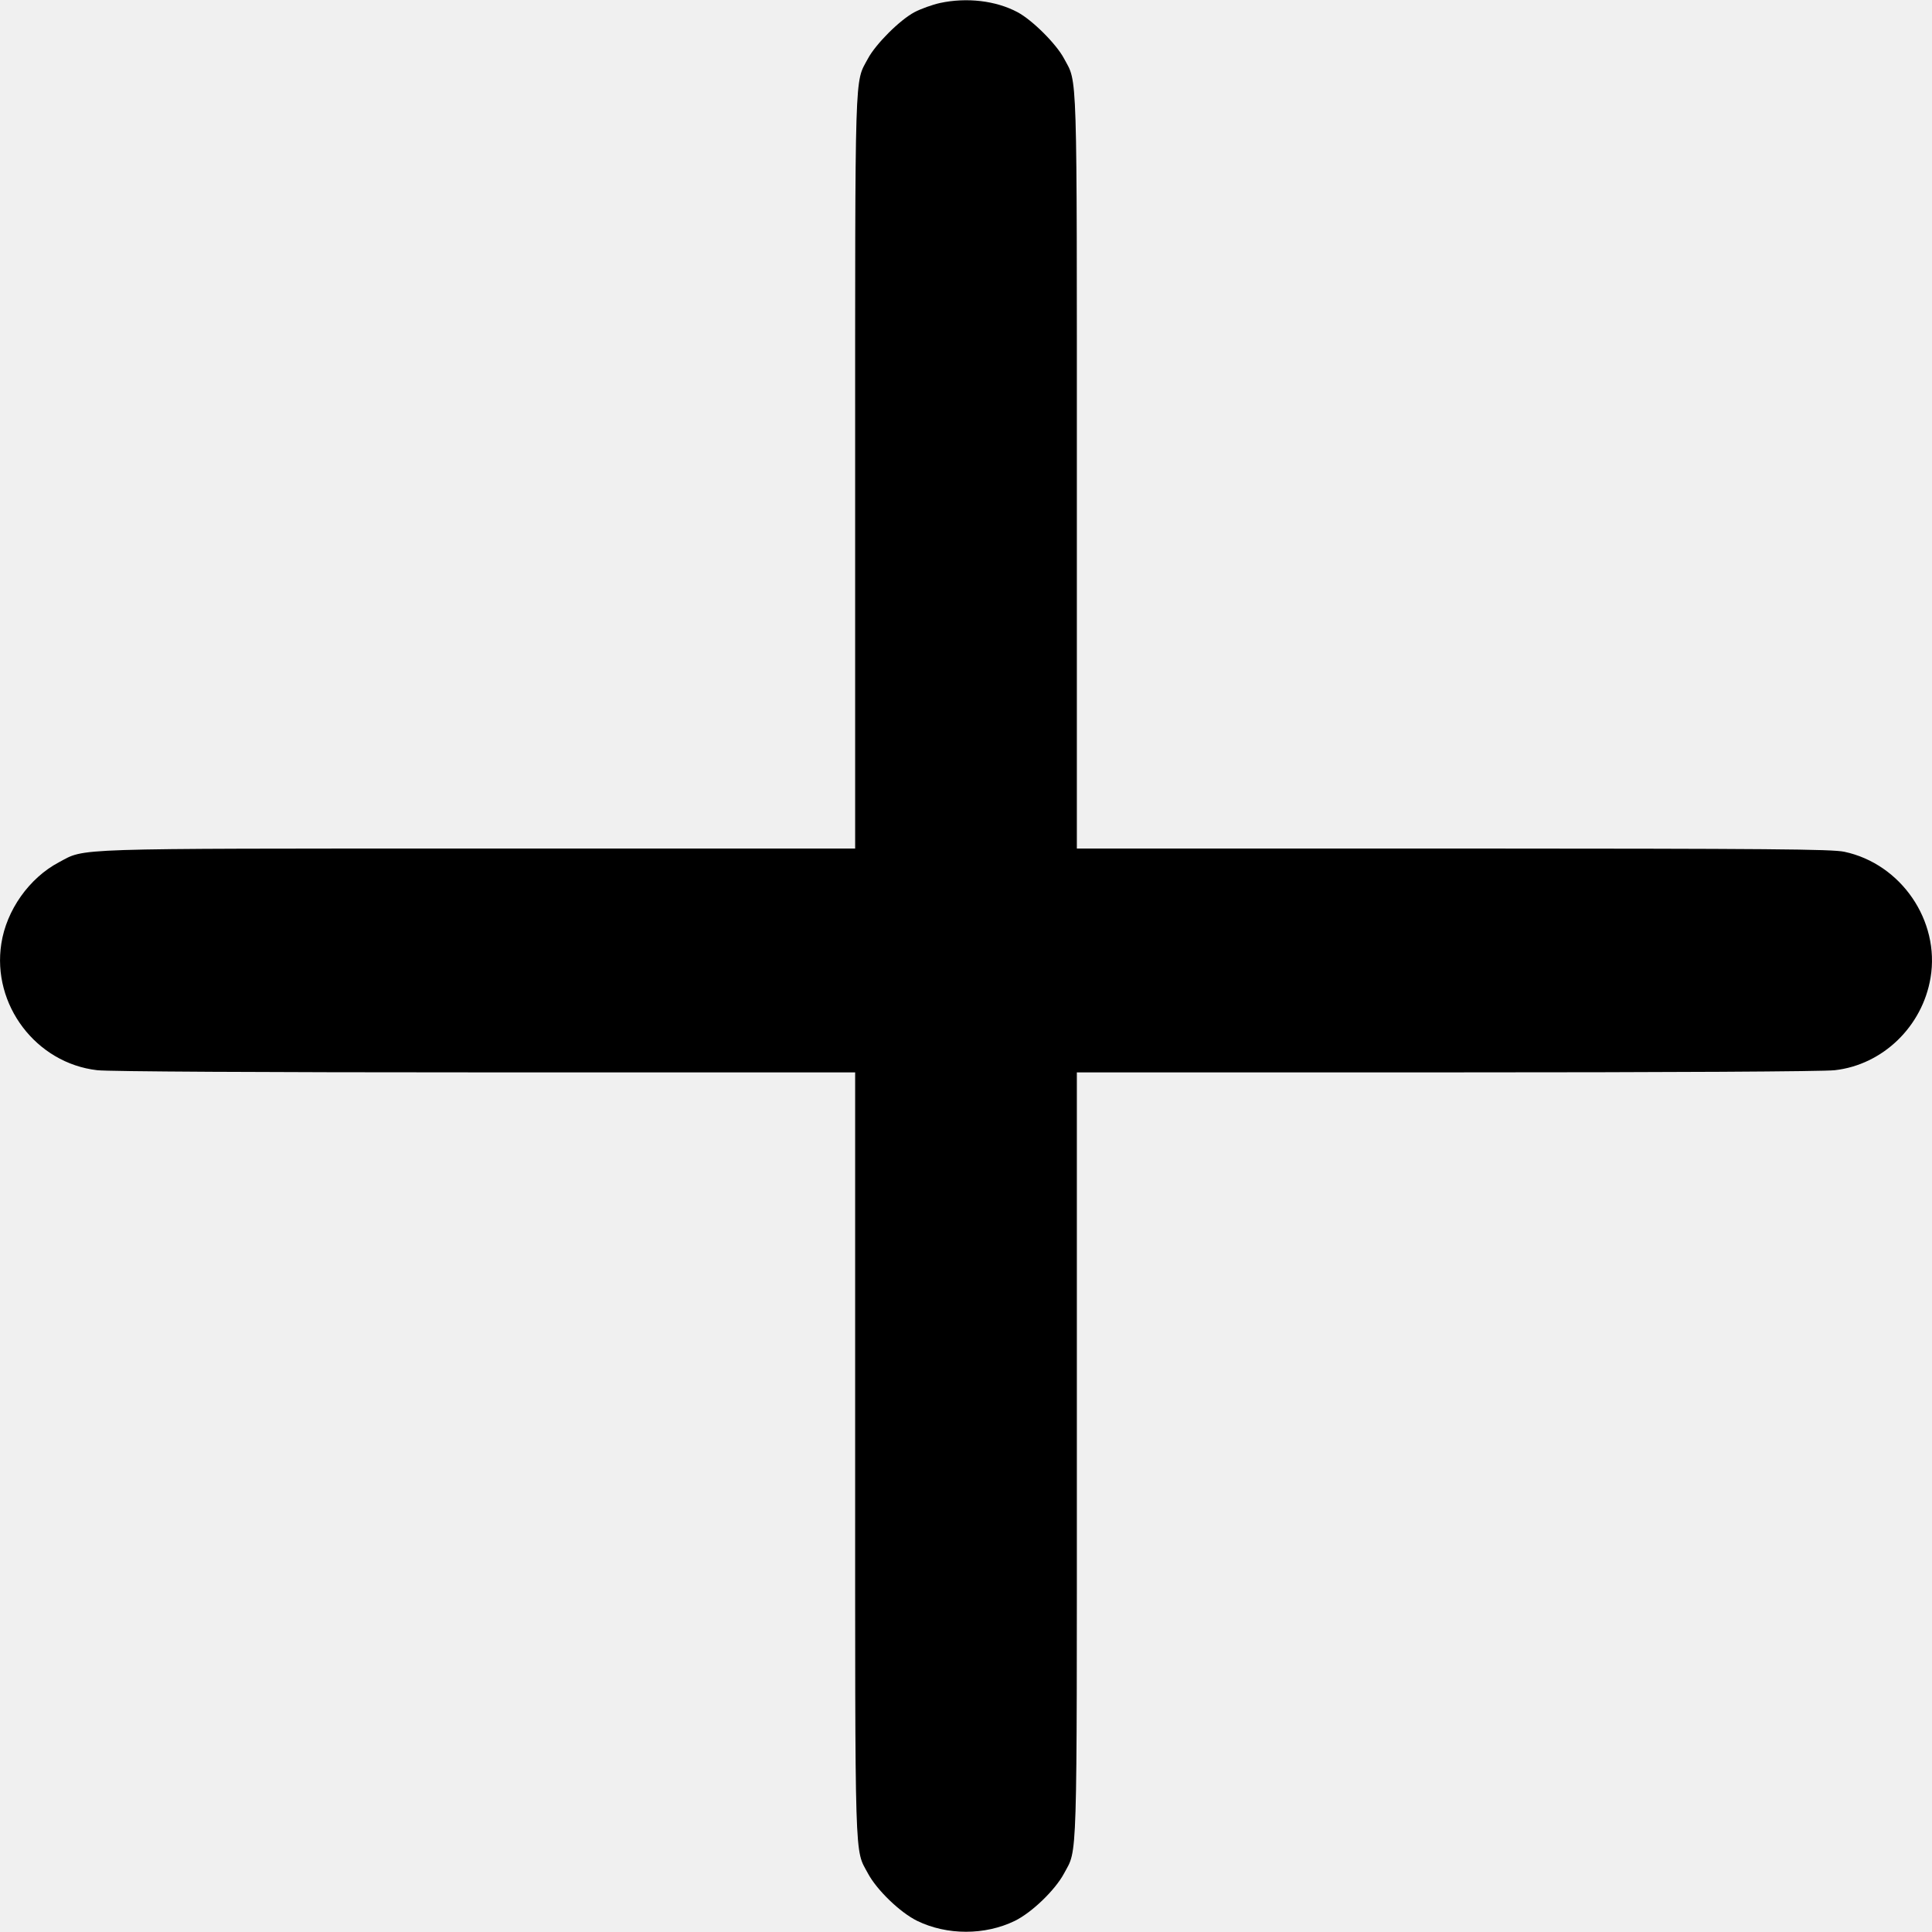
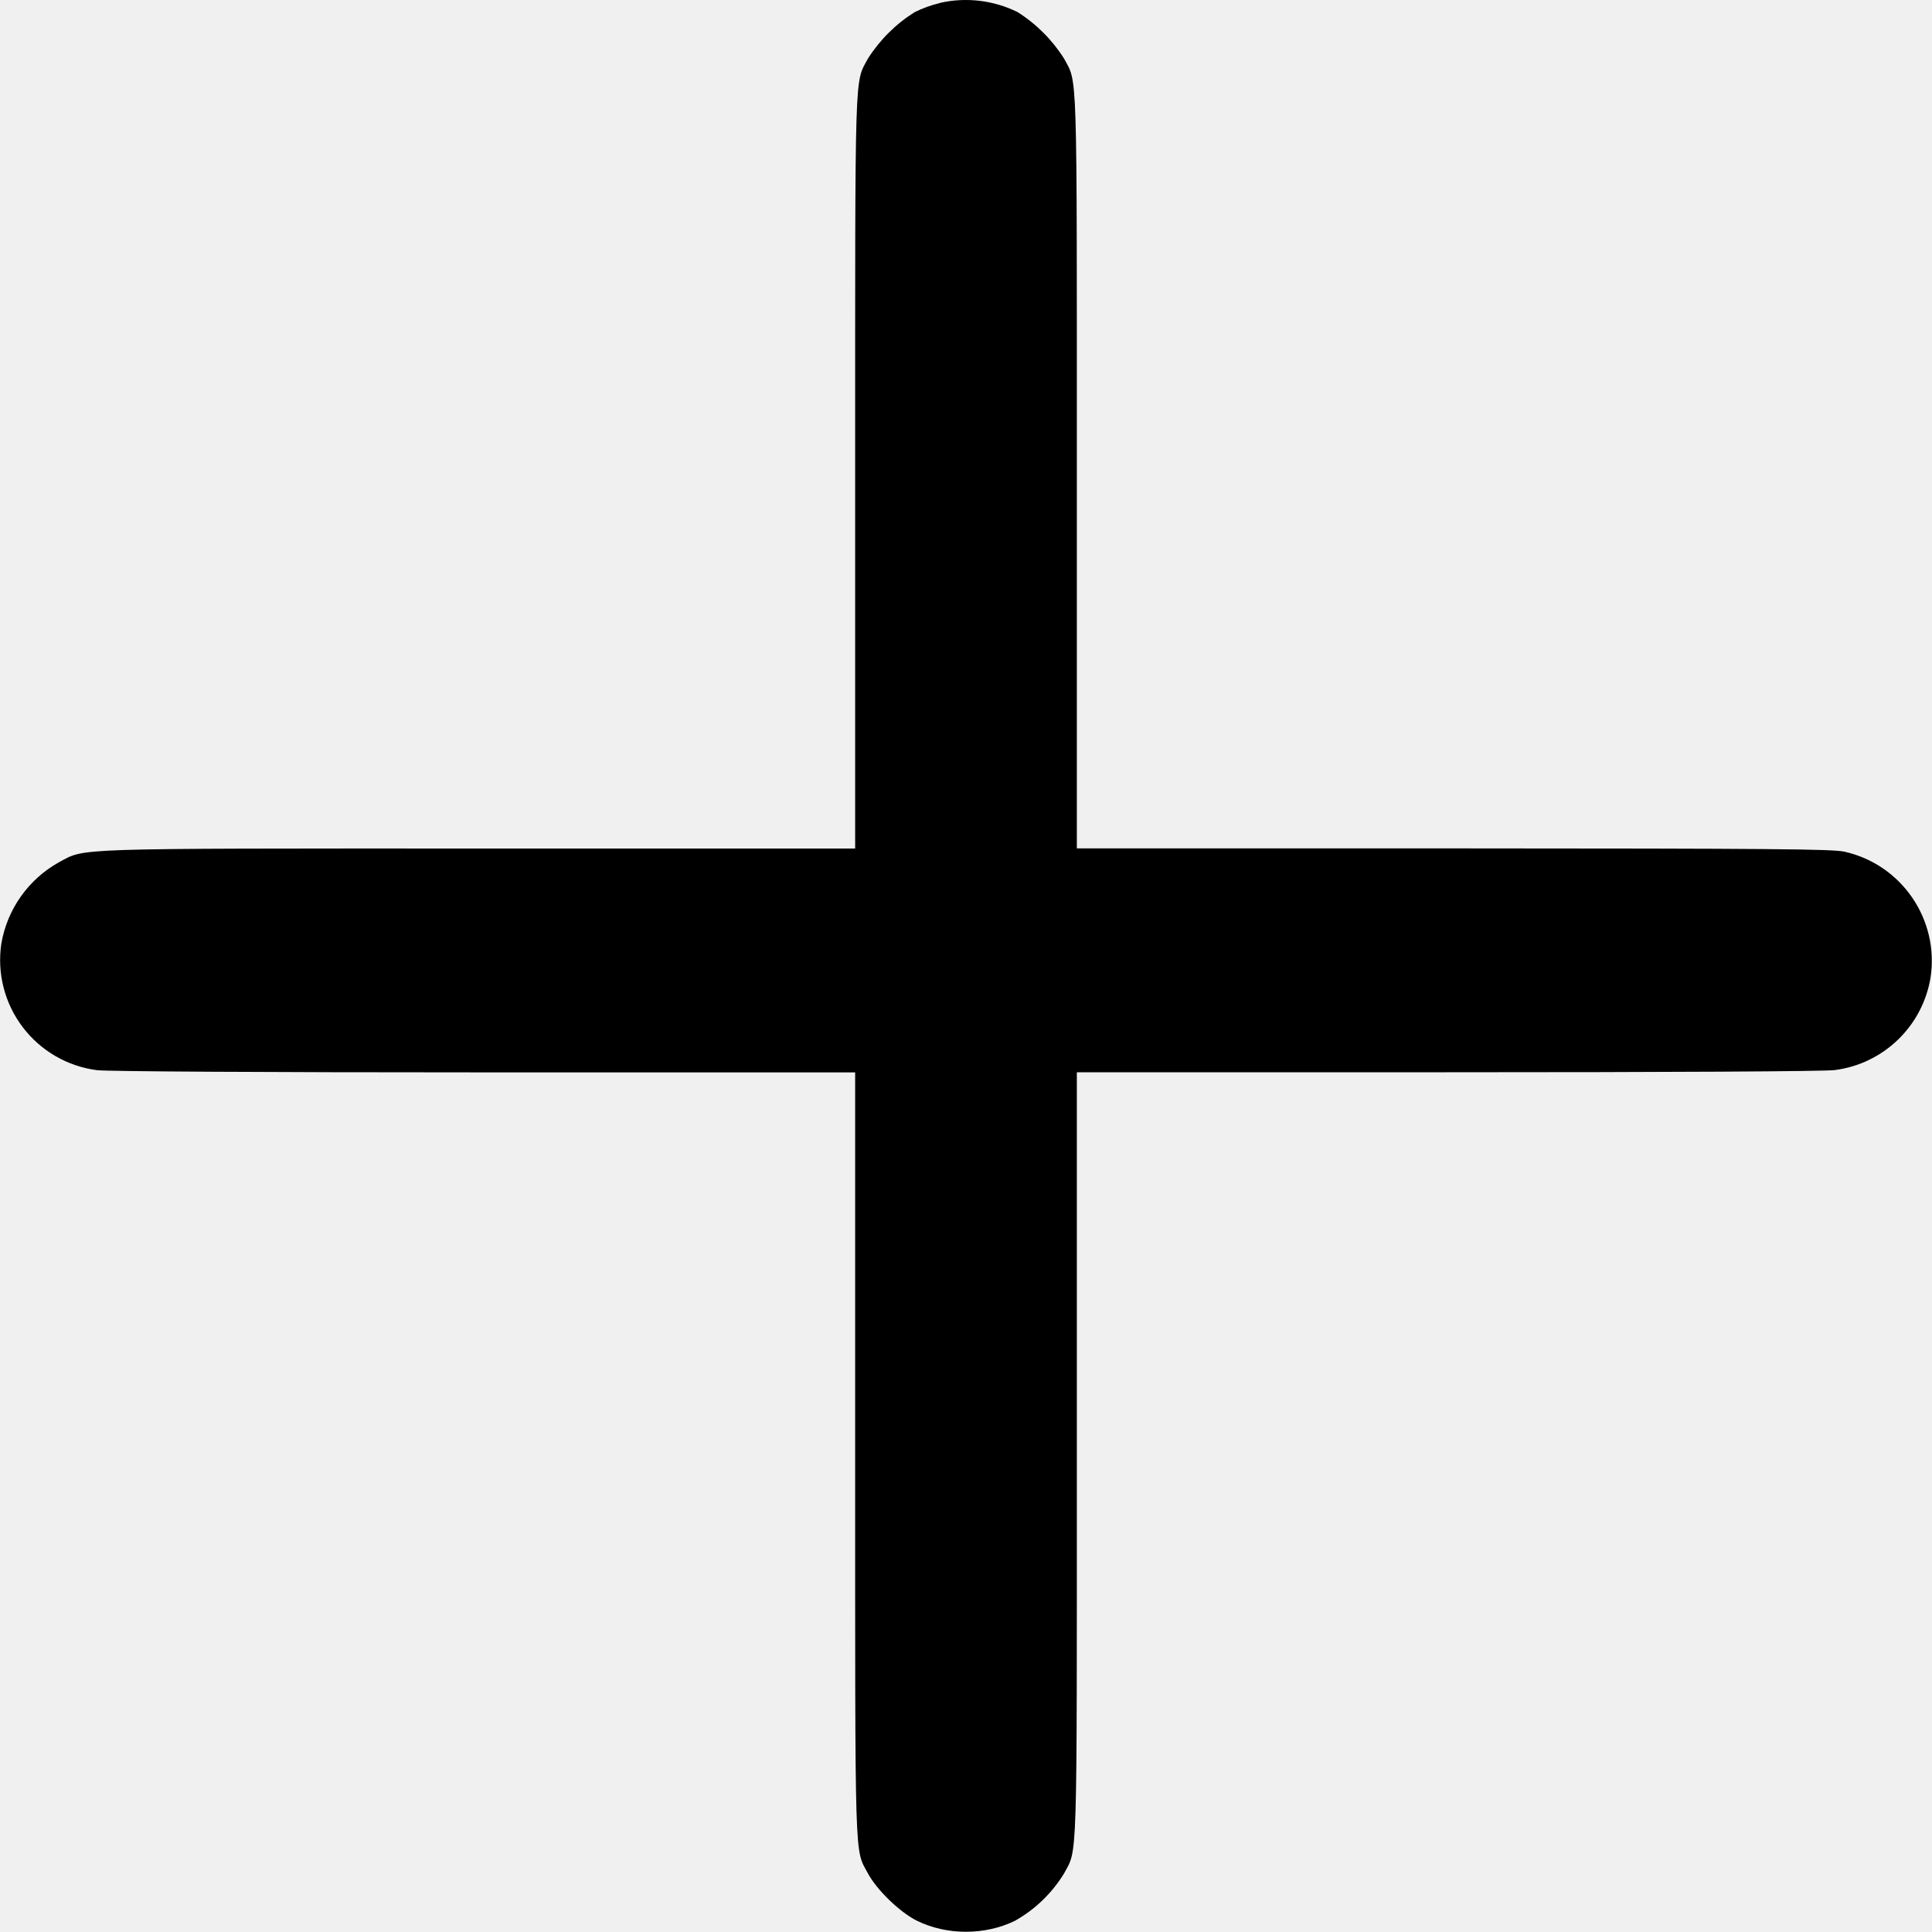
- <svg xmlns="http://www.w3.org/2000/svg" width="16" height="16" viewBox="0 0 16 16" fill="none">
-   <g clip-path="url(#clip0_8874_15290)">
-     <path fill-rule="evenodd" clip-rule="evenodd" d="M7.784 0.025C7.721 0.039 7.626 0.073 7.573 0.101C7.451 0.166 7.253 0.364 7.188 0.485C7.076 0.695 7.082 0.501 7.082 3.911V7.027L3.966 7.027C0.538 7.028 0.712 7.022 0.488 7.141C0.242 7.271 0.053 7.538 0.011 7.815C-0.068 8.321 0.299 8.805 0.805 8.863C0.899 8.874 2.162 8.881 4.021 8.881L7.082 8.881V12.044C7.082 15.504 7.076 15.305 7.188 15.515C7.262 15.653 7.455 15.839 7.596 15.908C7.843 16.028 8.157 16.028 8.404 15.908C8.545 15.839 8.738 15.653 8.812 15.515C8.924 15.305 8.918 15.504 8.918 12.044V8.881L11.979 8.881C13.838 8.881 15.101 8.874 15.195 8.863C15.593 8.818 15.921 8.5 15.988 8.097C16.067 7.625 15.744 7.154 15.274 7.054C15.169 7.032 14.669 7.028 12.034 7.027L8.918 7.027V3.911C8.918 0.501 8.924 0.695 8.812 0.485C8.748 0.364 8.549 0.166 8.427 0.101C8.247 0.005 8.006 -0.023 7.784 0.025Z" fill="currentColor" />
+ <svg xmlns="http://www.w3.org/2000/svg" width="16" height="16" fill="none">
+   <g clip-path="url(#a)">
+     <path fill="currentColor" fill-rule="evenodd" d="M7.784.025a.984.984 0 0 0-.21.076 1.24 1.24 0 0 0-.386.384c-.112.21-.106.016-.106 3.426v3.116H3.966c-3.428 0-3.254-.005-3.478.114a.956.956 0 0 0-.477.674.92.92 0 0 0 .794 1.048c.094.01 1.357.018 3.216.018h3.061v3.163c0 3.46-.006 3.261.106 3.471.074.138.267.324.408.393.247.12.56.12.808 0a1.12 1.12 0 0 0 .408-.393c.112-.21.106-.011.106-3.471V8.88h3.06c1.86 0 3.123-.007 3.217-.018a.924.924 0 0 0 .793-.766.927.927 0 0 0-.714-1.043c-.105-.022-.605-.026-3.24-.027H8.918V3.911c0-3.41.006-3.216-.106-3.426A1.241 1.241 0 0 0 8.427.1a.969.969 0 0 0-.643-.076Z" clip-rule="evenodd" />
  </g>
  <defs>
-     <clipPath id="clip0_8874_15290">
-       <rect width="16" height="16" fill="white" />
+     <clipPath id="a">
+       <path fill="#fff" d="M0 0h16v16H0z" />
    </clipPath>
  </defs>
</svg>
